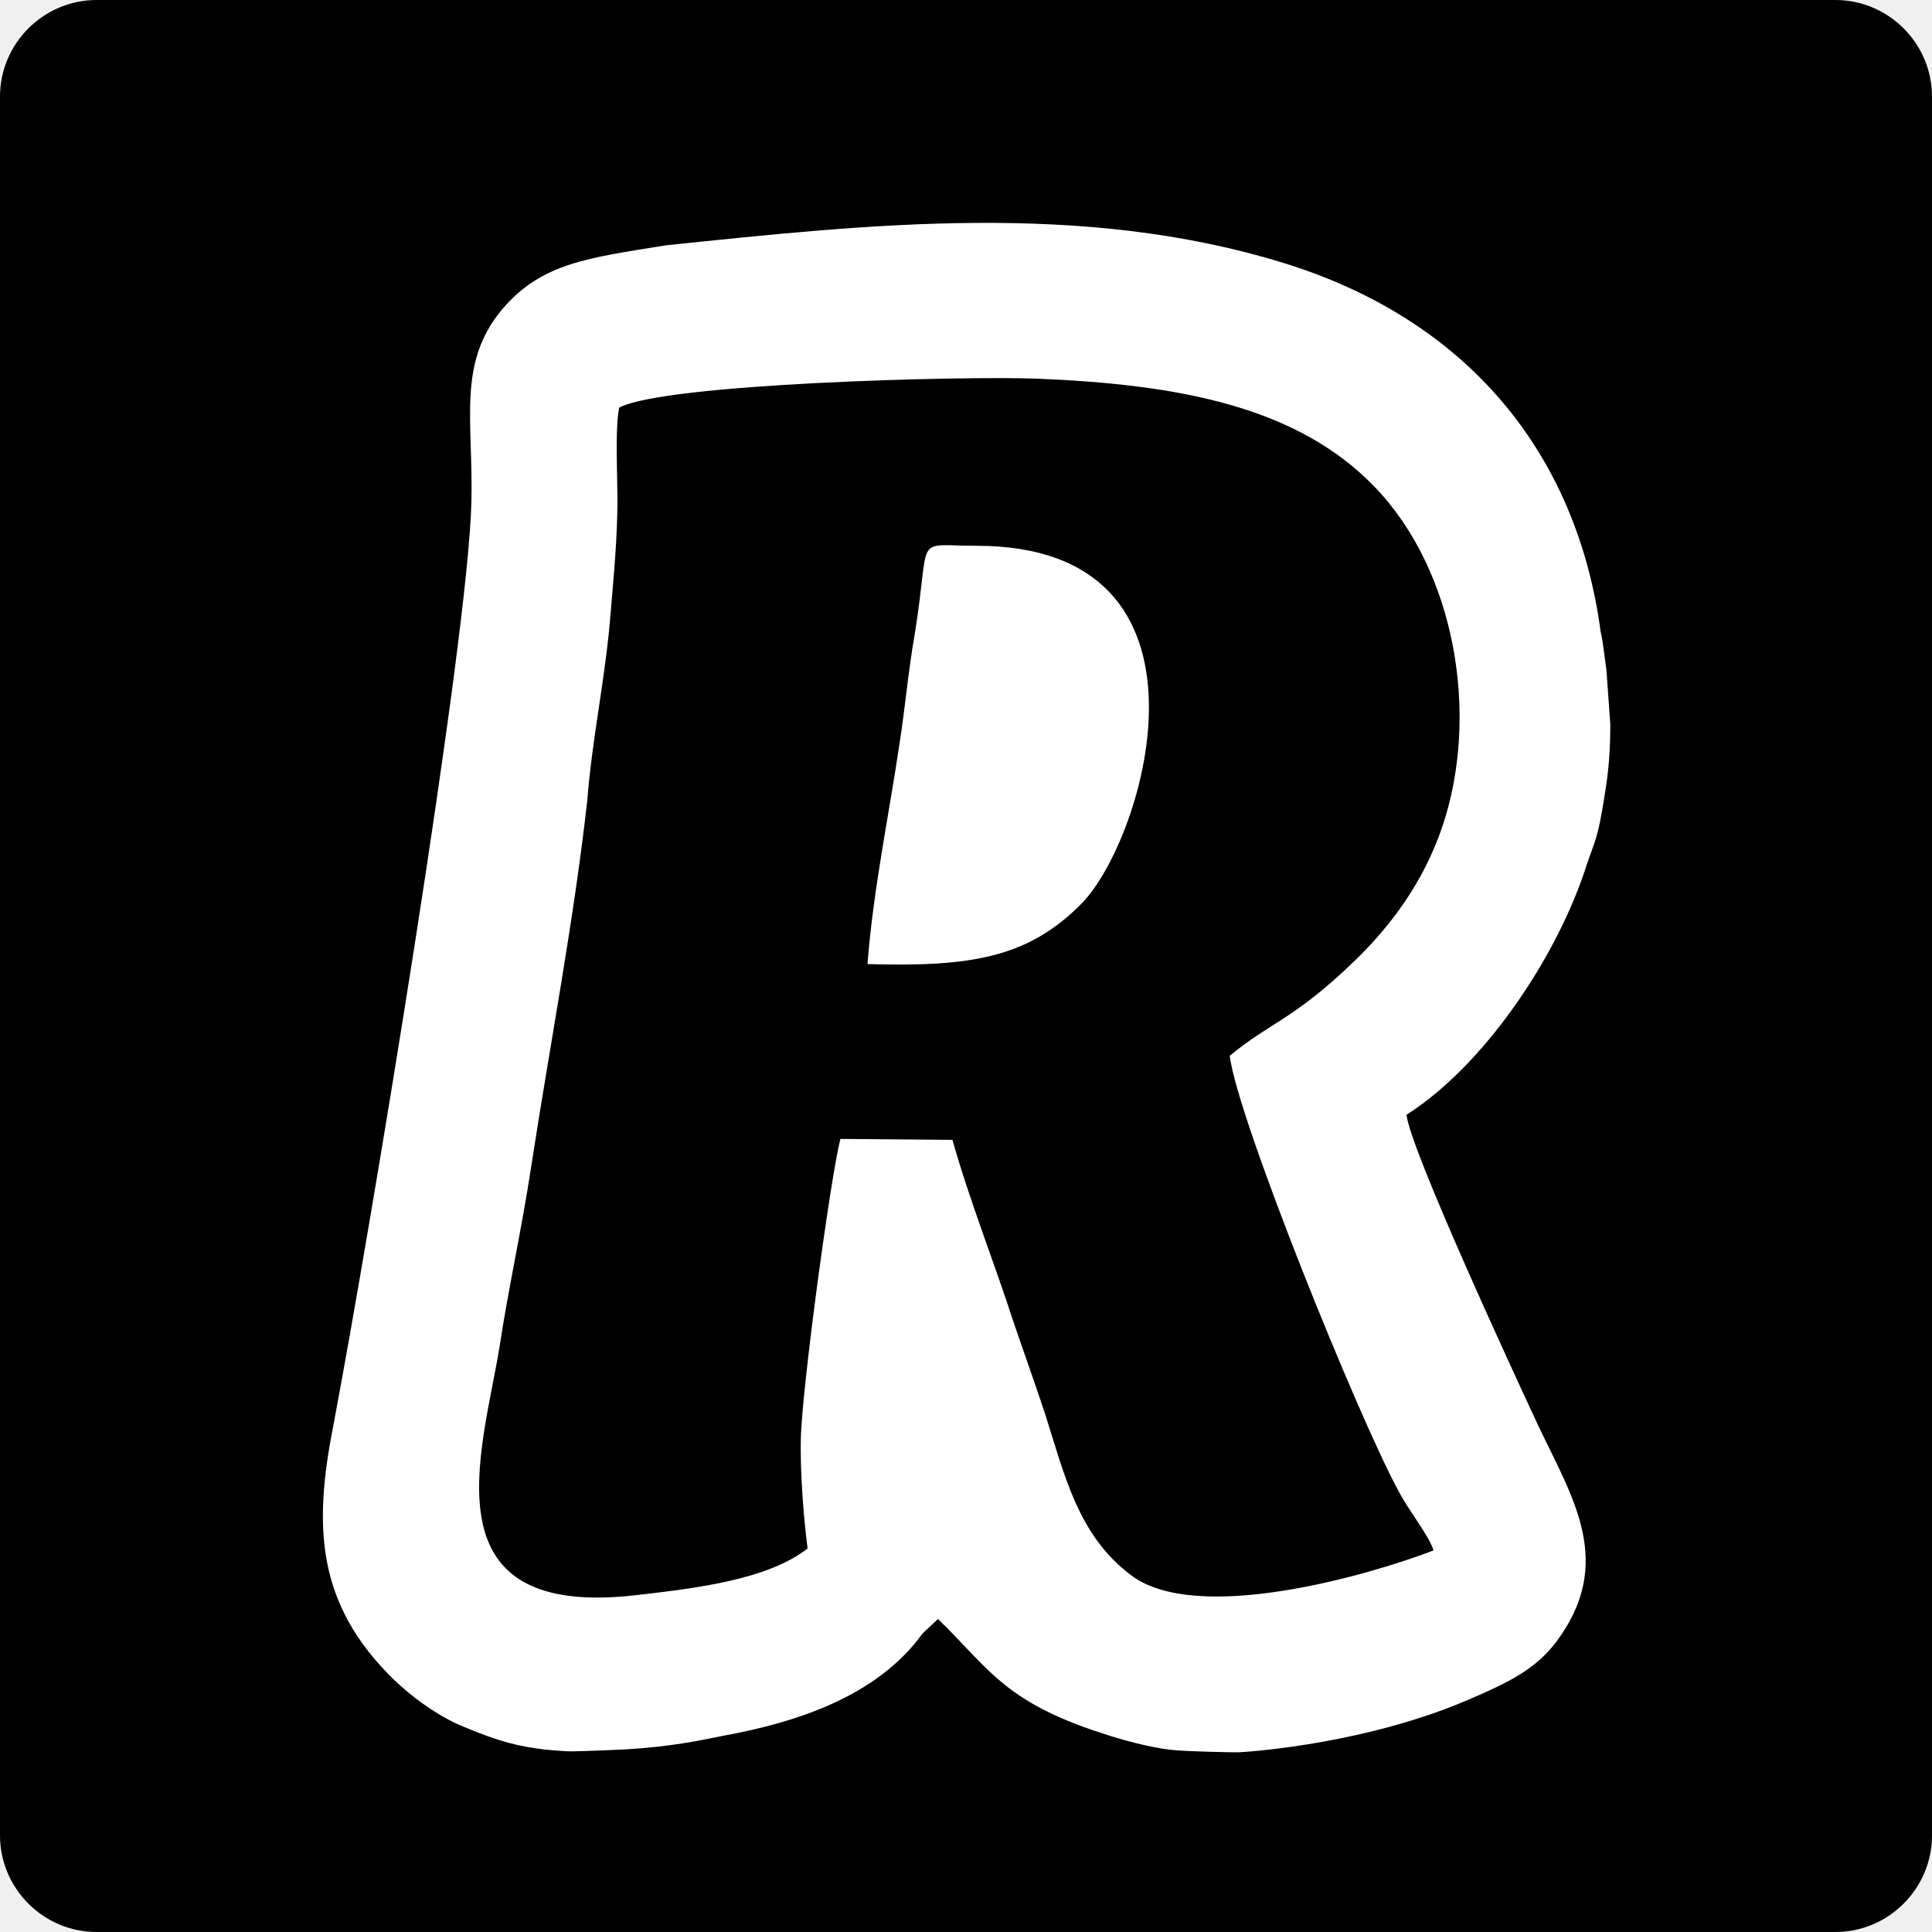
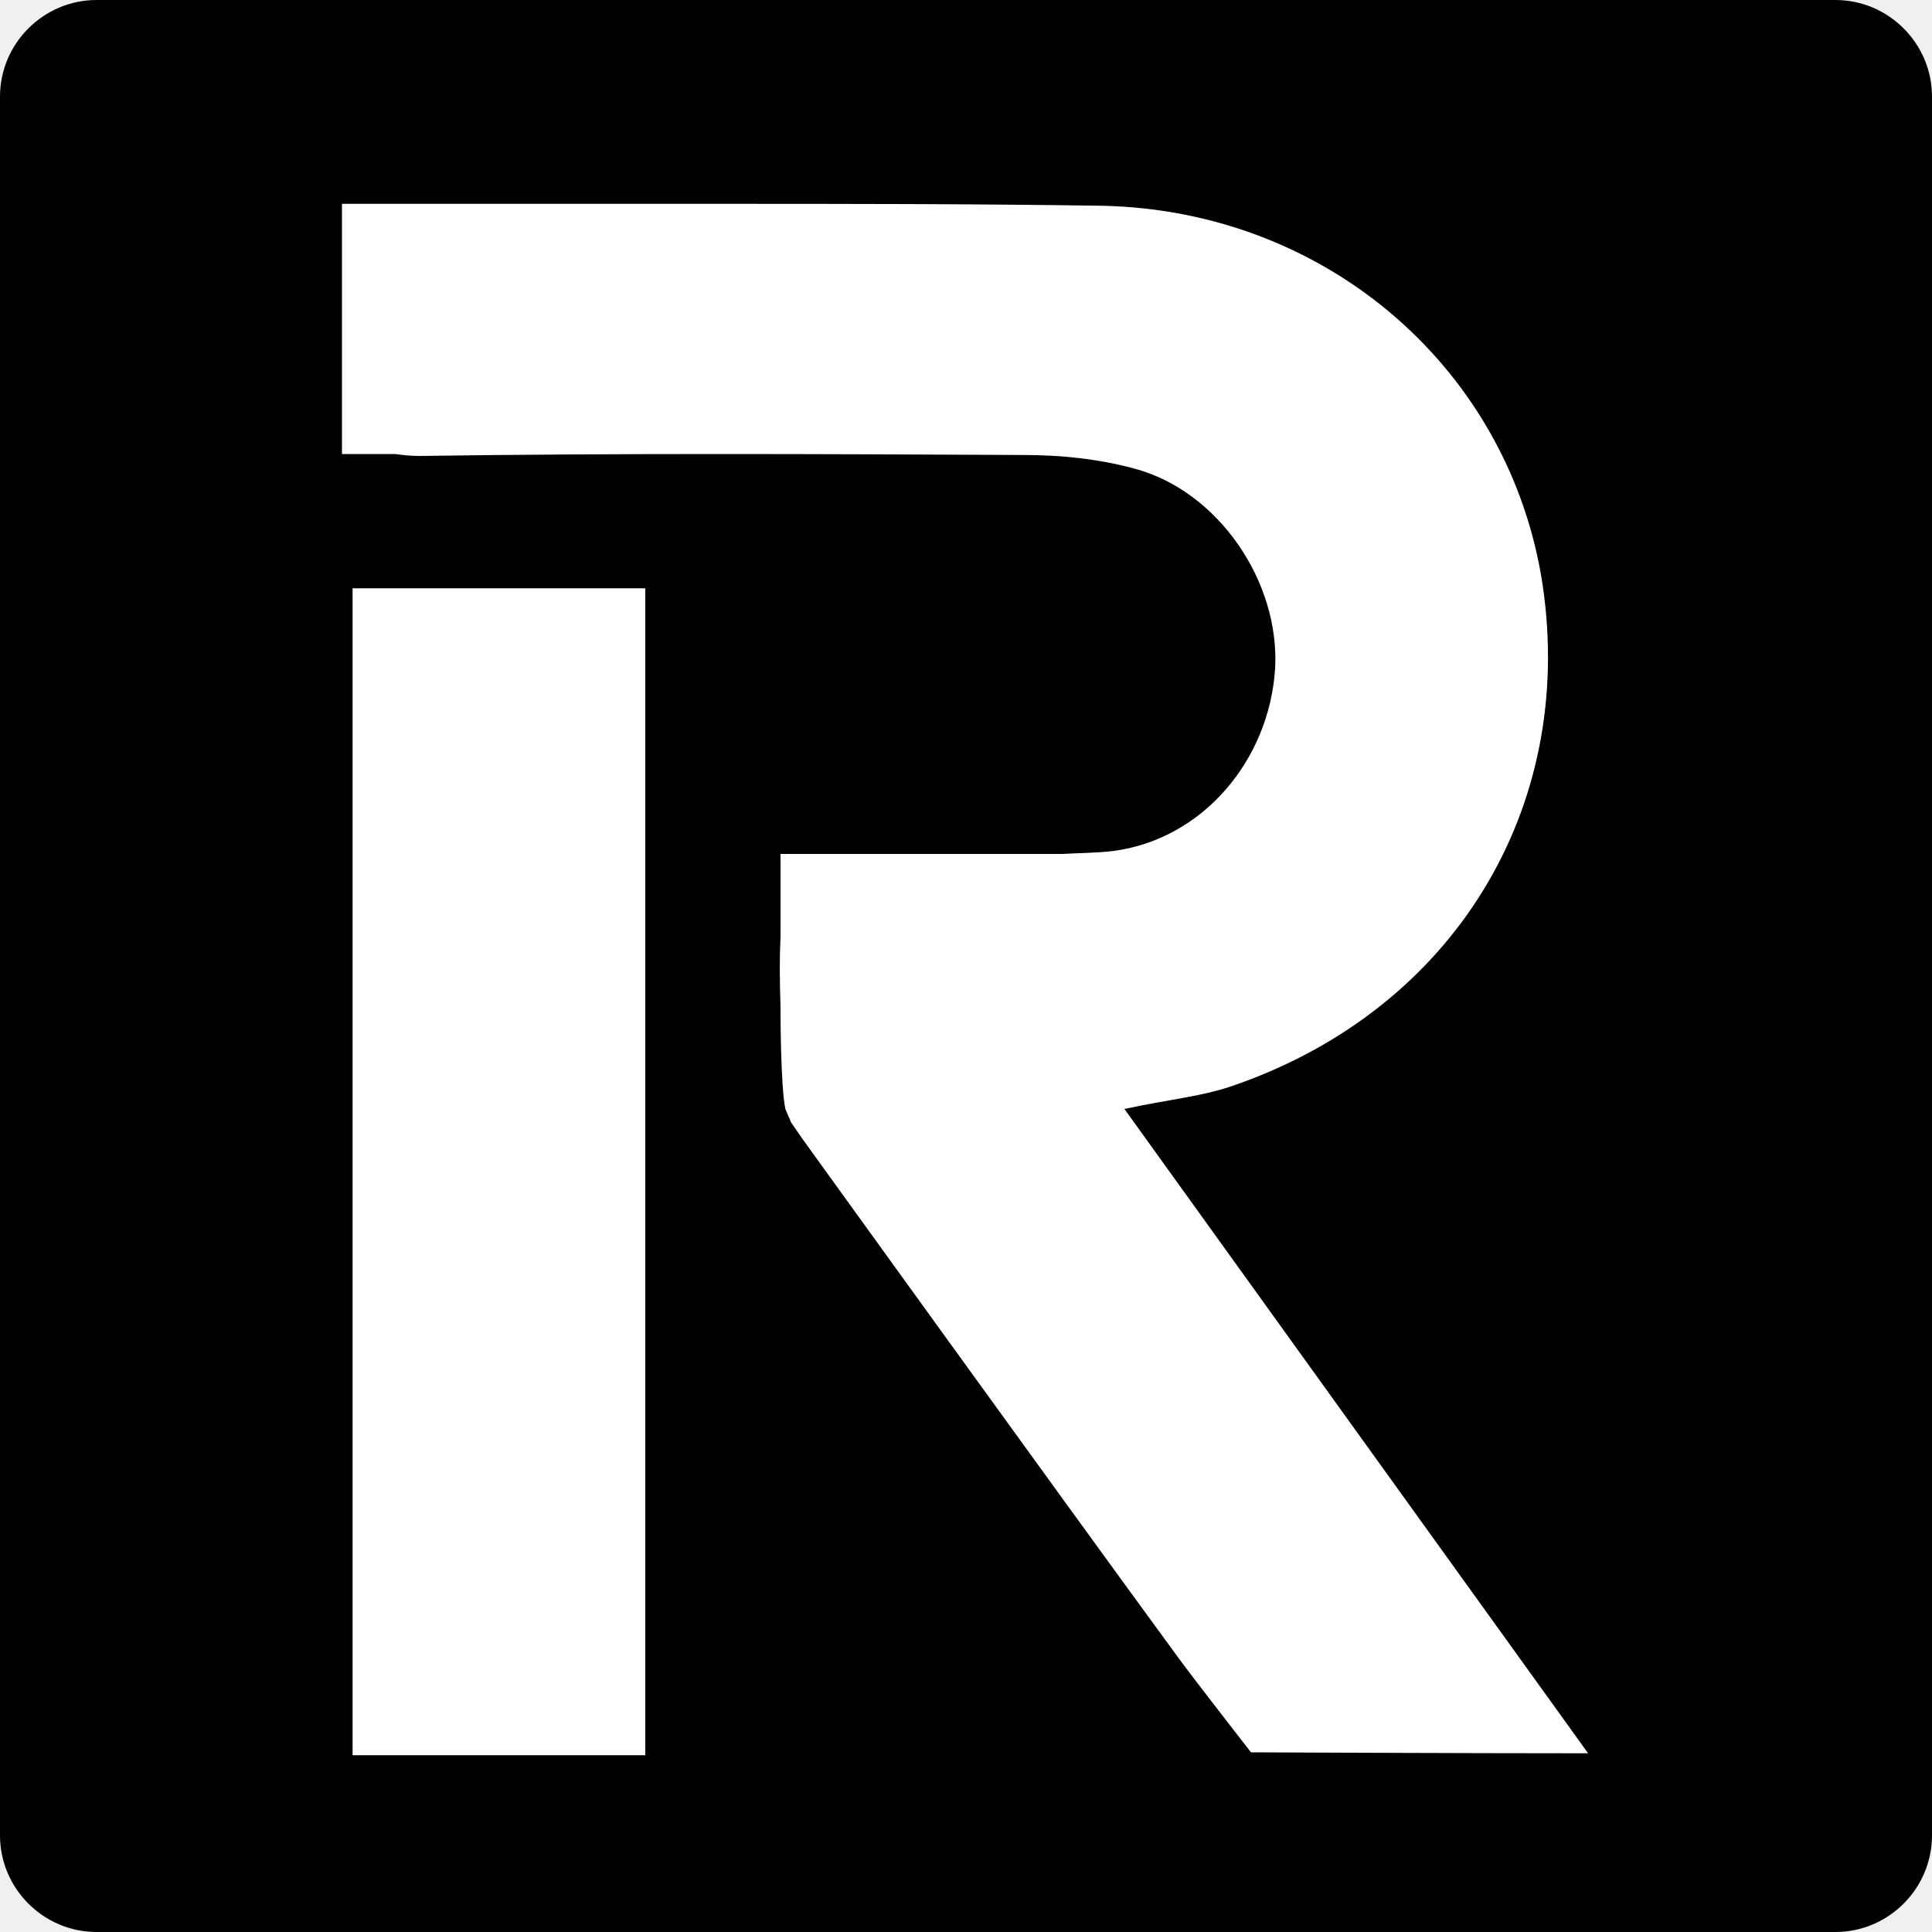
<svg xmlns="http://www.w3.org/2000/svg" version="1.1" id="Calque_1" x="0px" y="0px" viewBox="0 0 20 20" style="enable-background:new 0 0 20 20;" xml:space="preserve">
  <style type="text/css">
- 	.st0{fill-rule:evenodd;clip-rule:evenodd;}
- 	.st1{clip-path:url(#SVGID_2_);}
- 	.st2{fill-rule:evenodd;clip-rule:evenodd;fill:#2F9B46;}
- 	.st3{fill-rule:evenodd;clip-rule:evenodd;fill:#60B54D;}
- 	.st4{fill-rule:evenodd;clip-rule:evenodd;fill:#89CC53;}
- 	.st5{fill-rule:evenodd;clip-rule:evenodd;fill:#3CB8AD;}
- 	.st6{fill-rule:evenodd;clip-rule:evenodd;fill:#3394D7;}
- 	.st7{fill:none;stroke:#3394D7;stroke-width:0.216;stroke-miterlimit:22.926;}
- 	.st8{fill-rule:evenodd;clip-rule:evenodd;fill:#2772BC;}
- 	.st9{fill-rule:evenodd;clip-rule:evenodd;fill:#1B5B83;}
- 	.st10{fill-rule:evenodd;clip-rule:evenodd;fill:#993233;}
- 	.st11{fill-rule:evenodd;clip-rule:evenodd;fill:#E13030;}
- 	.st12{fill-rule:evenodd;clip-rule:evenodd;fill:#F28824;}
- 	.st13{fill-rule:evenodd;clip-rule:evenodd;fill:#F5C836;}
- 	.st14{fill-rule:evenodd;clip-rule:evenodd;fill:#238647;}
- 	.st15{fill-rule:evenodd;clip-rule:evenodd;fill:#FFFFFF;}
- 	.st16{fill-rule:evenodd;clip-rule:evenodd;fill:#E1000E;}
- 	.st17{fill-rule:evenodd;clip-rule:evenodd;fill:#009B89;}
- 	.st18{fill-rule:evenodd;clip-rule:evenodd;fill:#F9B800;}
- 	.st19{fill-rule:evenodd;clip-rule:evenodd;fill:#004D4D;}
- 	.st20{fill-rule:evenodd;clip-rule:evenodd;fill:#FF422E;}
- 	.st21{fill-rule:evenodd;clip-rule:evenodd;fill:none;stroke:#EDEDED;stroke-width:0.25;stroke-miterlimit:10;}
- 	.st22{fill-rule:evenodd;clip-rule:evenodd;fill:#FF6500;}
- 	.st23{clip-path:url(#SVGID_4_);}
- 	.st24{fill-rule:evenodd;clip-rule:evenodd;fill:#FFFEFE;}
- 	.st25{fill:#FF6500;}
- 	.st26{fill:#071A57;}
- 	.st27{fill-rule:evenodd;clip-rule:evenodd;fill:#003C5D;}
- 	.st28{fill-rule:evenodd;clip-rule:evenodd;fill:#2D8F37;}
- 	.st29{fill-rule:evenodd;clip-rule:evenodd;fill:#000FAA;}
- 	.st30{clip-path:url(#SVGID_6_);}
- 	.st31{clip-path:url(#SVGID_8_);fill-rule:evenodd;clip-rule:evenodd;fill:#F76401;}
- 	.st32{clip-path:url(#SVGID_10_);}
- 	.st33{clip-path:url(#SVGID_12_);fill:url(#SVGID_13_);}
- 	.st34{clip-path:url(#SVGID_10_);fill-rule:evenodd;clip-rule:evenodd;fill:#F7A8A5;}
- 	.st35{clip-path:url(#SVGID_10_);fill-rule:evenodd;clip-rule:evenodd;fill:#FFFFFF;}
- 	.st36{clip-path:url(#SVGID_15_);fill:url(#SVGID_16_);}
- 	.st37{clip-path:url(#SVGID_18_);fill:url(#SVGID_19_);}
- 	.st38{clip-path:url(#SVGID_10_);fill-rule:evenodd;clip-rule:evenodd;fill:#283C93;}
- 	.st39{clip-path:url(#SVGID_10_);fill-rule:evenodd;clip-rule:evenodd;fill:#EE412C;}
- 	.st40{clip-path:url(#SVGID_21_);fill:url(#SVGID_22_);}
- 	.st41{clip-path:url(#SVGID_10_);fill-rule:evenodd;clip-rule:evenodd;fill:#CC3829;}
- 	.st42{clip-path:url(#SVGID_10_);fill-rule:evenodd;clip-rule:evenodd;fill:#F48E97;}
- 	.st43{clip-path:url(#SVGID_24_);fill:url(#SVGID_25_);}
- 	.st44{clip-path:url(#SVGID_10_);fill-rule:evenodd;clip-rule:evenodd;fill:#EE4633;}
- 	.st45{clip-path:url(#SVGID_10_);fill-rule:evenodd;clip-rule:evenodd;fill:#FDDC0D;}
- 	.st46{clip-path:url(#SVGID_27_);fill:url(#SVGID_28_);}
- 	.st47{clip-path:url(#SVGID_30_);fill:url(#SVGID_31_);}
- 	.st48{clip-path:url(#SVGID_33_);fill:url(#SVGID_34_);}
- 	.st49{clip-path:url(#SVGID_36_);fill:url(#SVGID_37_);}
- 	.st50{fill-rule:evenodd;clip-rule:evenodd;fill:#562772;}
- 	.st51{clip-path:url(#SVGID_39_);}
- 	.st52{clip-path:url(#SVGID_41_);fill:url(#SVGID_42_);}
- 	.st53{clip-path:url(#SVGID_39_);fill-rule:evenodd;clip-rule:evenodd;fill:#F7A8A5;}
- 	.st54{clip-path:url(#SVGID_39_);fill-rule:evenodd;clip-rule:evenodd;fill:#FFFFFF;}
- 	.st55{clip-path:url(#SVGID_44_);fill:url(#SVGID_45_);}
- 	.st56{clip-path:url(#SVGID_47_);fill:url(#SVGID_48_);}
- 	.st57{clip-path:url(#SVGID_39_);fill-rule:evenodd;clip-rule:evenodd;fill:#283C93;}
- 	.st58{clip-path:url(#SVGID_39_);fill-rule:evenodd;clip-rule:evenodd;fill:#EE412C;}
- 	.st59{clip-path:url(#SVGID_50_);fill:url(#SVGID_51_);}
- 	.st60{clip-path:url(#SVGID_39_);fill-rule:evenodd;clip-rule:evenodd;fill:#CC3829;}
- 	.st61{clip-path:url(#SVGID_39_);fill-rule:evenodd;clip-rule:evenodd;fill:#F48E97;}
- 	.st62{clip-path:url(#SVGID_53_);fill:url(#SVGID_54_);}
- 	.st63{clip-path:url(#SVGID_39_);fill-rule:evenodd;clip-rule:evenodd;fill:#EE4633;}
- 	.st64{clip-path:url(#SVGID_39_);fill-rule:evenodd;clip-rule:evenodd;fill:#FDDC0D;}
- 	.st65{clip-path:url(#SVGID_56_);fill:url(#SVGID_57_);}
- 	.st66{clip-path:url(#SVGID_59_);fill:url(#SVGID_60_);}
- 	.st67{clip-path:url(#SVGID_62_);fill:url(#SVGID_63_);}
- 	.st68{clip-path:url(#SVGID_65_);fill:url(#SVGID_66_);}
- 	.st69{fill:#00937B;}
- 	.st70{fill-rule:evenodd;clip-rule:evenodd;fill:#00937B;}
- 	.st71{fill:#FFFFFF;}
- 	.st72{fill:#89CC53;}
- 	.st73{fill:#3CB8AD;}
- 	.st74{fill:#3394D7;}
- 	.st75{fill:none;}
- 	.st76{fill:#2F9B46;}
- 	.st77{fill:#60B54D;}
- 	.st78{fill:#238647;}
- 	.st79{fill:#2772BC;}
- 	.st80{fill:#1B5B83;}
- 	.st81{fill:#993233;}
- 	.st82{fill:#E13030;}
- 	.st83{fill:#F28824;}
- 	.st84{fill:#F5C836;}
- 	.st85{fill:none;stroke:#FFFFFF;stroke-width:0.25;stroke-miterlimit:10;}
+ 	.st0{fill-rule:evenodd;clip-rule:evenodd;fill:#FFFFFF;stroke:#000000;stroke-width:0.1;stroke-miterlimit:10;}
+ 	.st1{fill-rule:evenodd;clip-rule:evenodd;}
+ 	.st2{fill:#FFFFFF;}
</style>
-   <path class="st0" d="M19,20H1c-0.55,0-1-0.45-1-1L0,1c0-0.55,0.45-1,1-1l18,0c0.55,0,1,0.45,1,1v18C20,19.55,19.55,20,19,20z" />
+   <path class="st1" d="M20,1v18c0,0.55-0.45,1-1,1H1c-0.55,0-1-0.45-1-1V1c0-0.55,0.45-1,1-1h18C19.55,0,20,0.45,20,1z" />
  <g>
-     <path class="st15" d="M4.09,17.4c0.16,0.15,0.39,0.33,0.65,0.45c0.44,0.19,0.65,0.23,0.89,0.26c0,0,0.19,0.02,0.29,0.02   c0.11,0,0.55-0.02,0.55-0.02c0.49-0.03,0.76-0.09,1.01-0.14c0.77-0.14,1.6-0.41,2.07-1.06l0.16-0.15c0.51,0.49,0.67,0.85,1.69,1.18   c0.33,0.11,0.62,0.17,0.79,0.18c0.12,0.01,0.51,0.02,0.63,0.02c0.19-0.01,1.34-0.1,2.37-0.54c0.42-0.18,0.69-0.31,0.91-0.59   c0.63-0.83,0.18-1.5-0.18-2.26c-0.27-0.58-1.32-2.85-1.36-3.21c0.79-0.5,1.56-1.62,1.87-2.6c0.08-0.24,0.11-0.25,0.18-0.7   c0.02-0.13,0.06-0.35,0.06-0.74c0-0.01-0.04-0.55-0.04-0.56c-0.05-0.38-0.04-0.3-0.06-0.4c-0.25-1.87-1.4-3.24-3.29-3.82   C11.2,2.08,9,2.32,6.89,2.54C6.09,2.67,5.61,2.72,5.2,3.2C4.73,3.76,4.9,4.35,4.88,5.19c-0.03,1.43-1.05,7.56-1.43,9.57   C3.25,15.78,3.26,16.6,4.09,17.4 M8.98,9.98c1.06,0.03,1.66-0.06,2.22-0.63c0.66-0.68,1.55-3.7-1.09-3.7   c-0.67,0-0.47-0.14-0.64,0.91c-0.07,0.4-0.1,0.77-0.16,1.15C9.2,8.45,9.04,9.21,8.98,9.98z M12.73,10.93   c0.08,0.65,1.33,3.74,1.75,4.51c0.11,0.21,0.31,0.45,0.36,0.61c-0.65,0.25-2.46,0.78-3.14,0.25c-0.54-0.41-0.68-1.03-0.88-1.66   c-0.1-0.3-0.21-0.61-0.32-0.93c-0.21-0.65-0.47-1.3-0.64-1.91l-1.16-0.01c-0.1,0.38-0.4,2.59-0.41,3.11   c-0.01,0.53,0.07,1.13,0.07,1.13c-0.41,0.32-1.14,0.41-1.75,0.48c-2.22,0.27-1.62-1.47-1.44-2.56c0.09-0.6,0.23-1.22,0.33-1.88   c0.19-1.24,0.44-2.53,0.58-3.79C6.13,7.64,6.27,7,6.32,6.36C6.35,6,6.38,5.7,6.39,5.32c0.01-0.29-0.03-0.86,0.02-1.1   c0.46-0.25,3.57-0.33,4.33-0.3c1.47,0.06,2.69,0.29,3.49,1.12c0.84,0.87,1.09,2.37,0.7,3.52c-0.2,0.59-0.55,1.04-0.9,1.38   C13.39,10.56,13.15,10.58,12.73,10.93z" />
+     <path class="st2" d="M8.13,11.48c-0.05-0.24-0.05-1-0.05-1c0-0.02,0-0.04,0-0.05c-0.01-0.31-0.01-0.54,0-0.73V8.84H11   c0.17-0.01,0.35-0.01,0.52-0.03c0.93-0.12,1.62-0.94,1.68-1.89c0.05-0.9-0.59-1.84-1.46-2.07c-0.37-0.1-0.76-0.14-1.14-0.14   C8.51,4.7,6.43,4.69,4.34,4.72c-0.1,0-0.17-0.01-0.25-0.02H3.54V2.11h3.87v0c1.33,0,2.67,0,4,0.02c2.35,0.05,4.23,1.72,4.56,3.93   c0.34,2.31-0.92,4.38-3.18,5.17c-0.33,0.12-0.69,0.15-1.15,0.25c1.61,2.24,3.16,4.39,4.8,6.67c-1.23,0-3.49-0.01-3.49-0.01   s-0.6-0.77-0.76-0.99c-1.31-1.79-3.89-5.37-3.89-5.37l-0.11-0.16L8.13,11.48z" />
+     <rect x="3.65" y="6.09" class="st2" width="3.03" height="12.08" />
  </g>
</svg>
